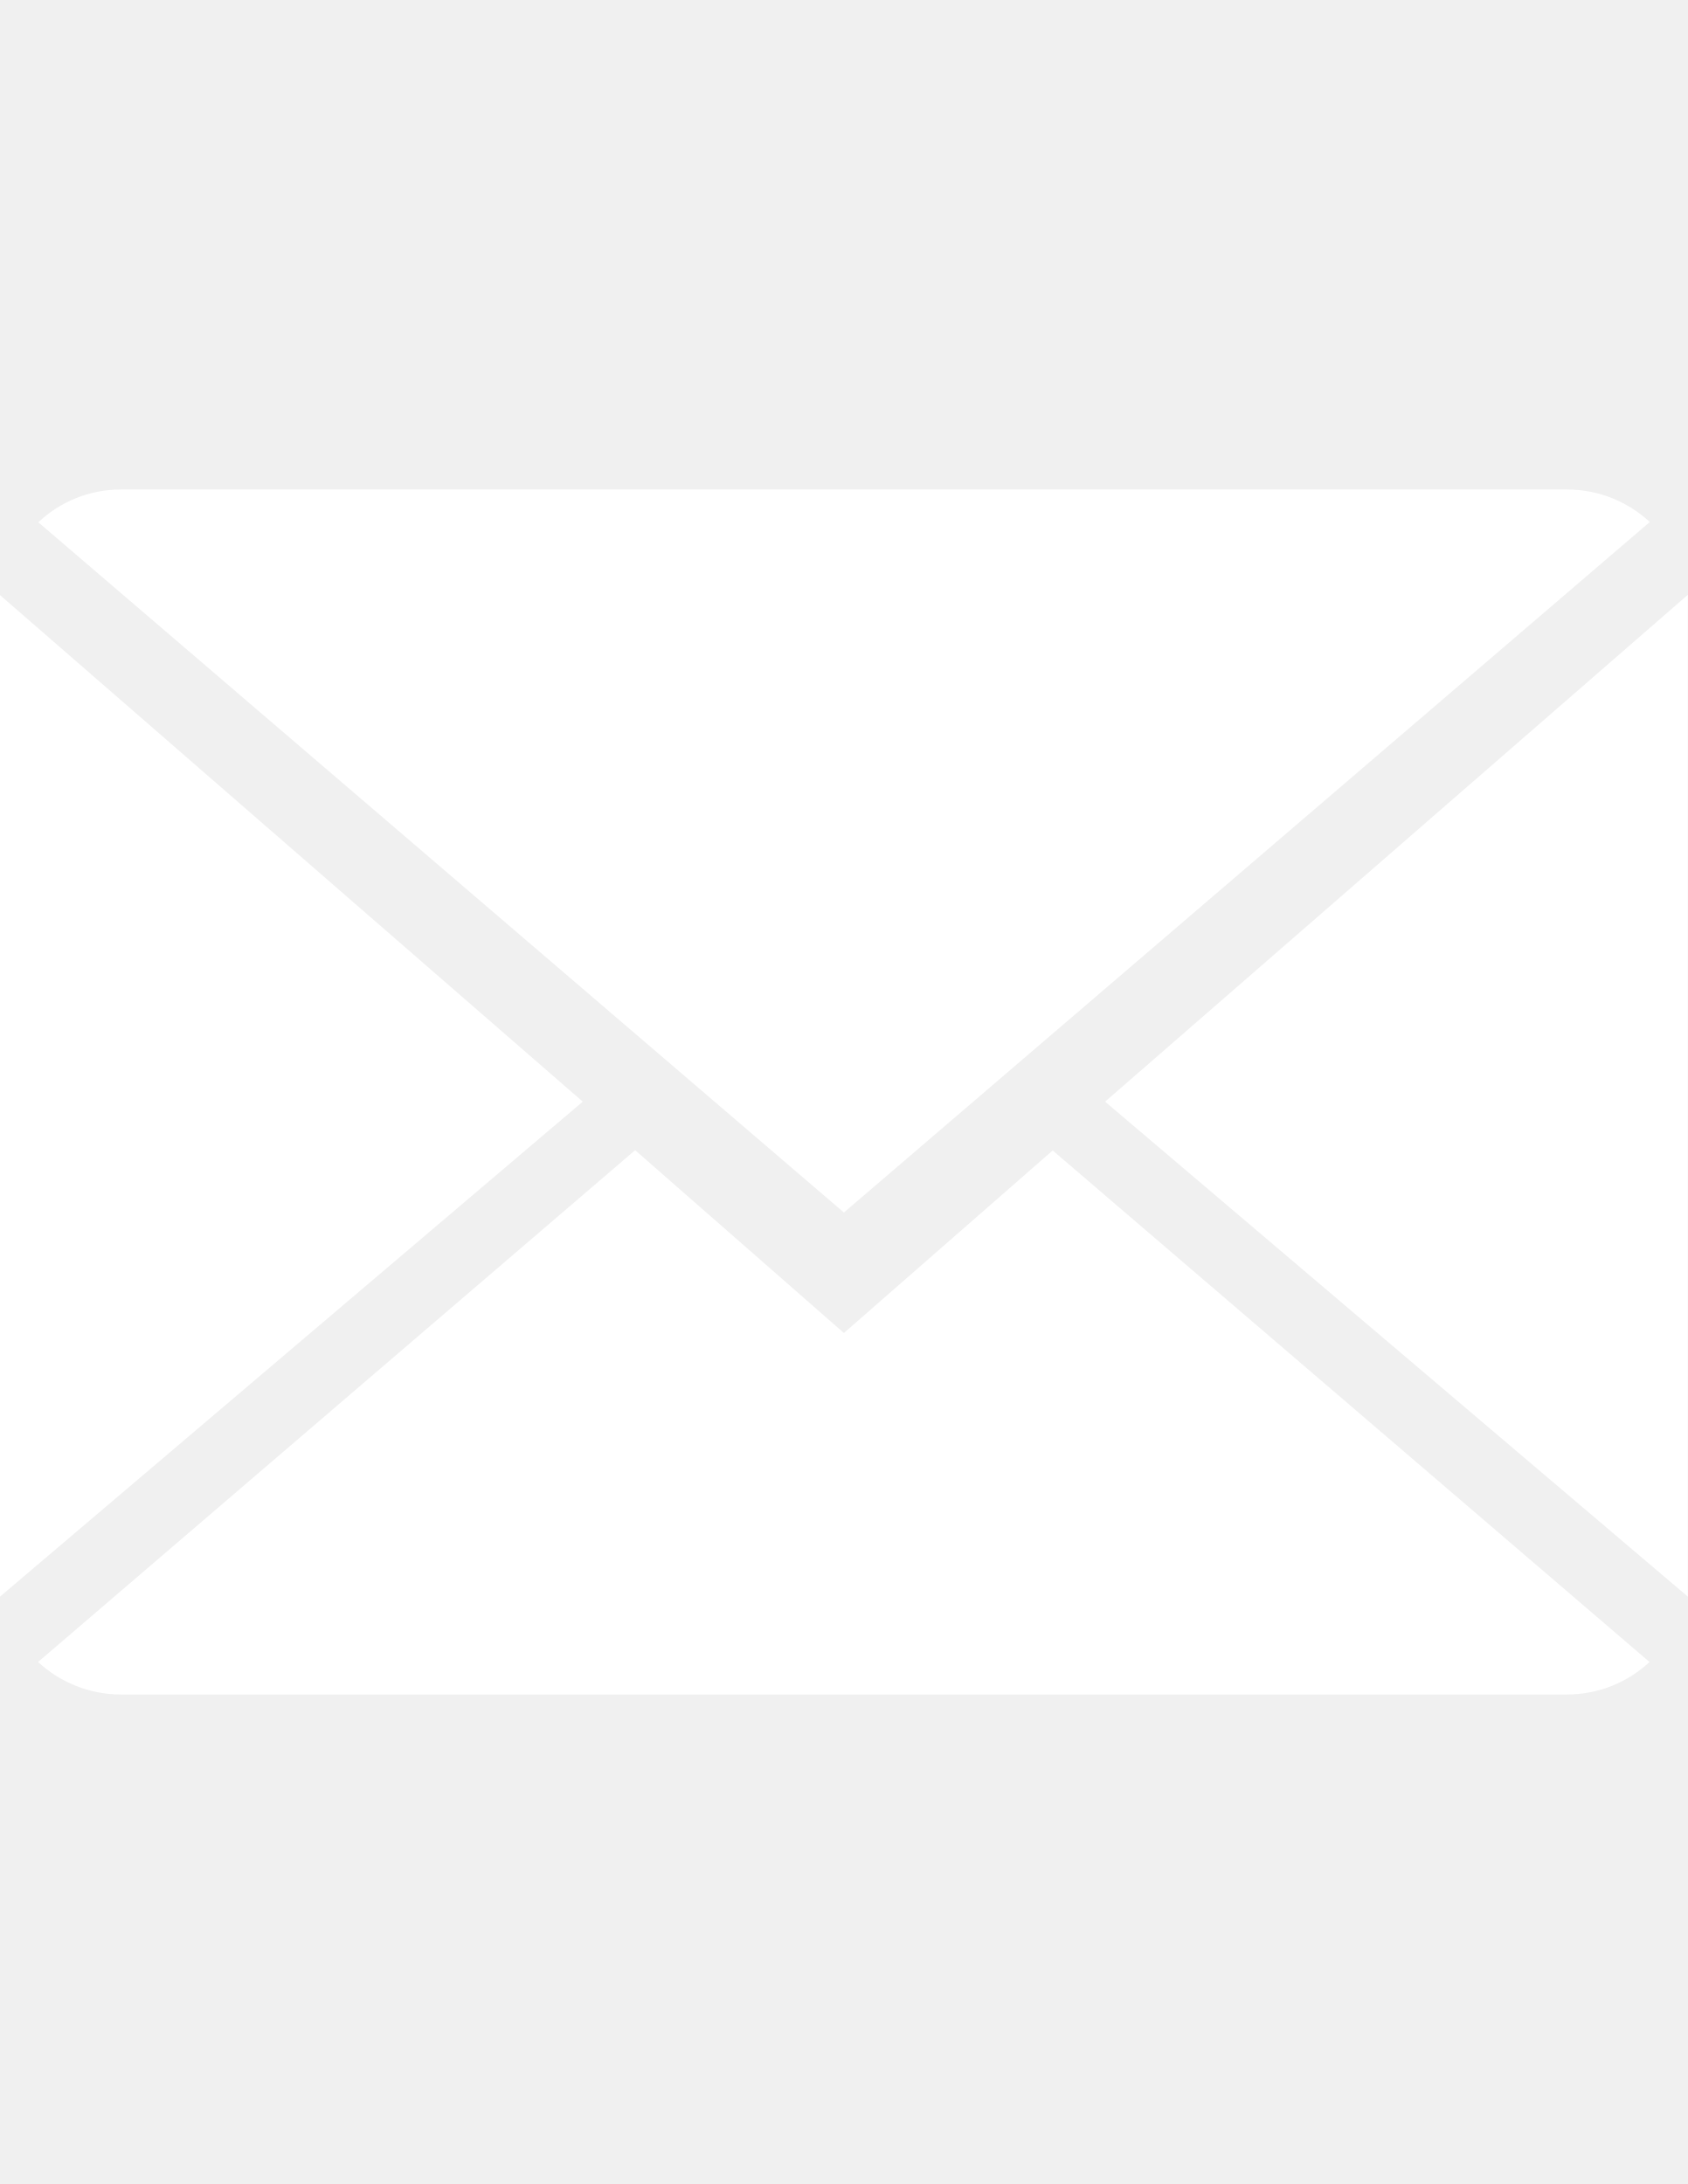
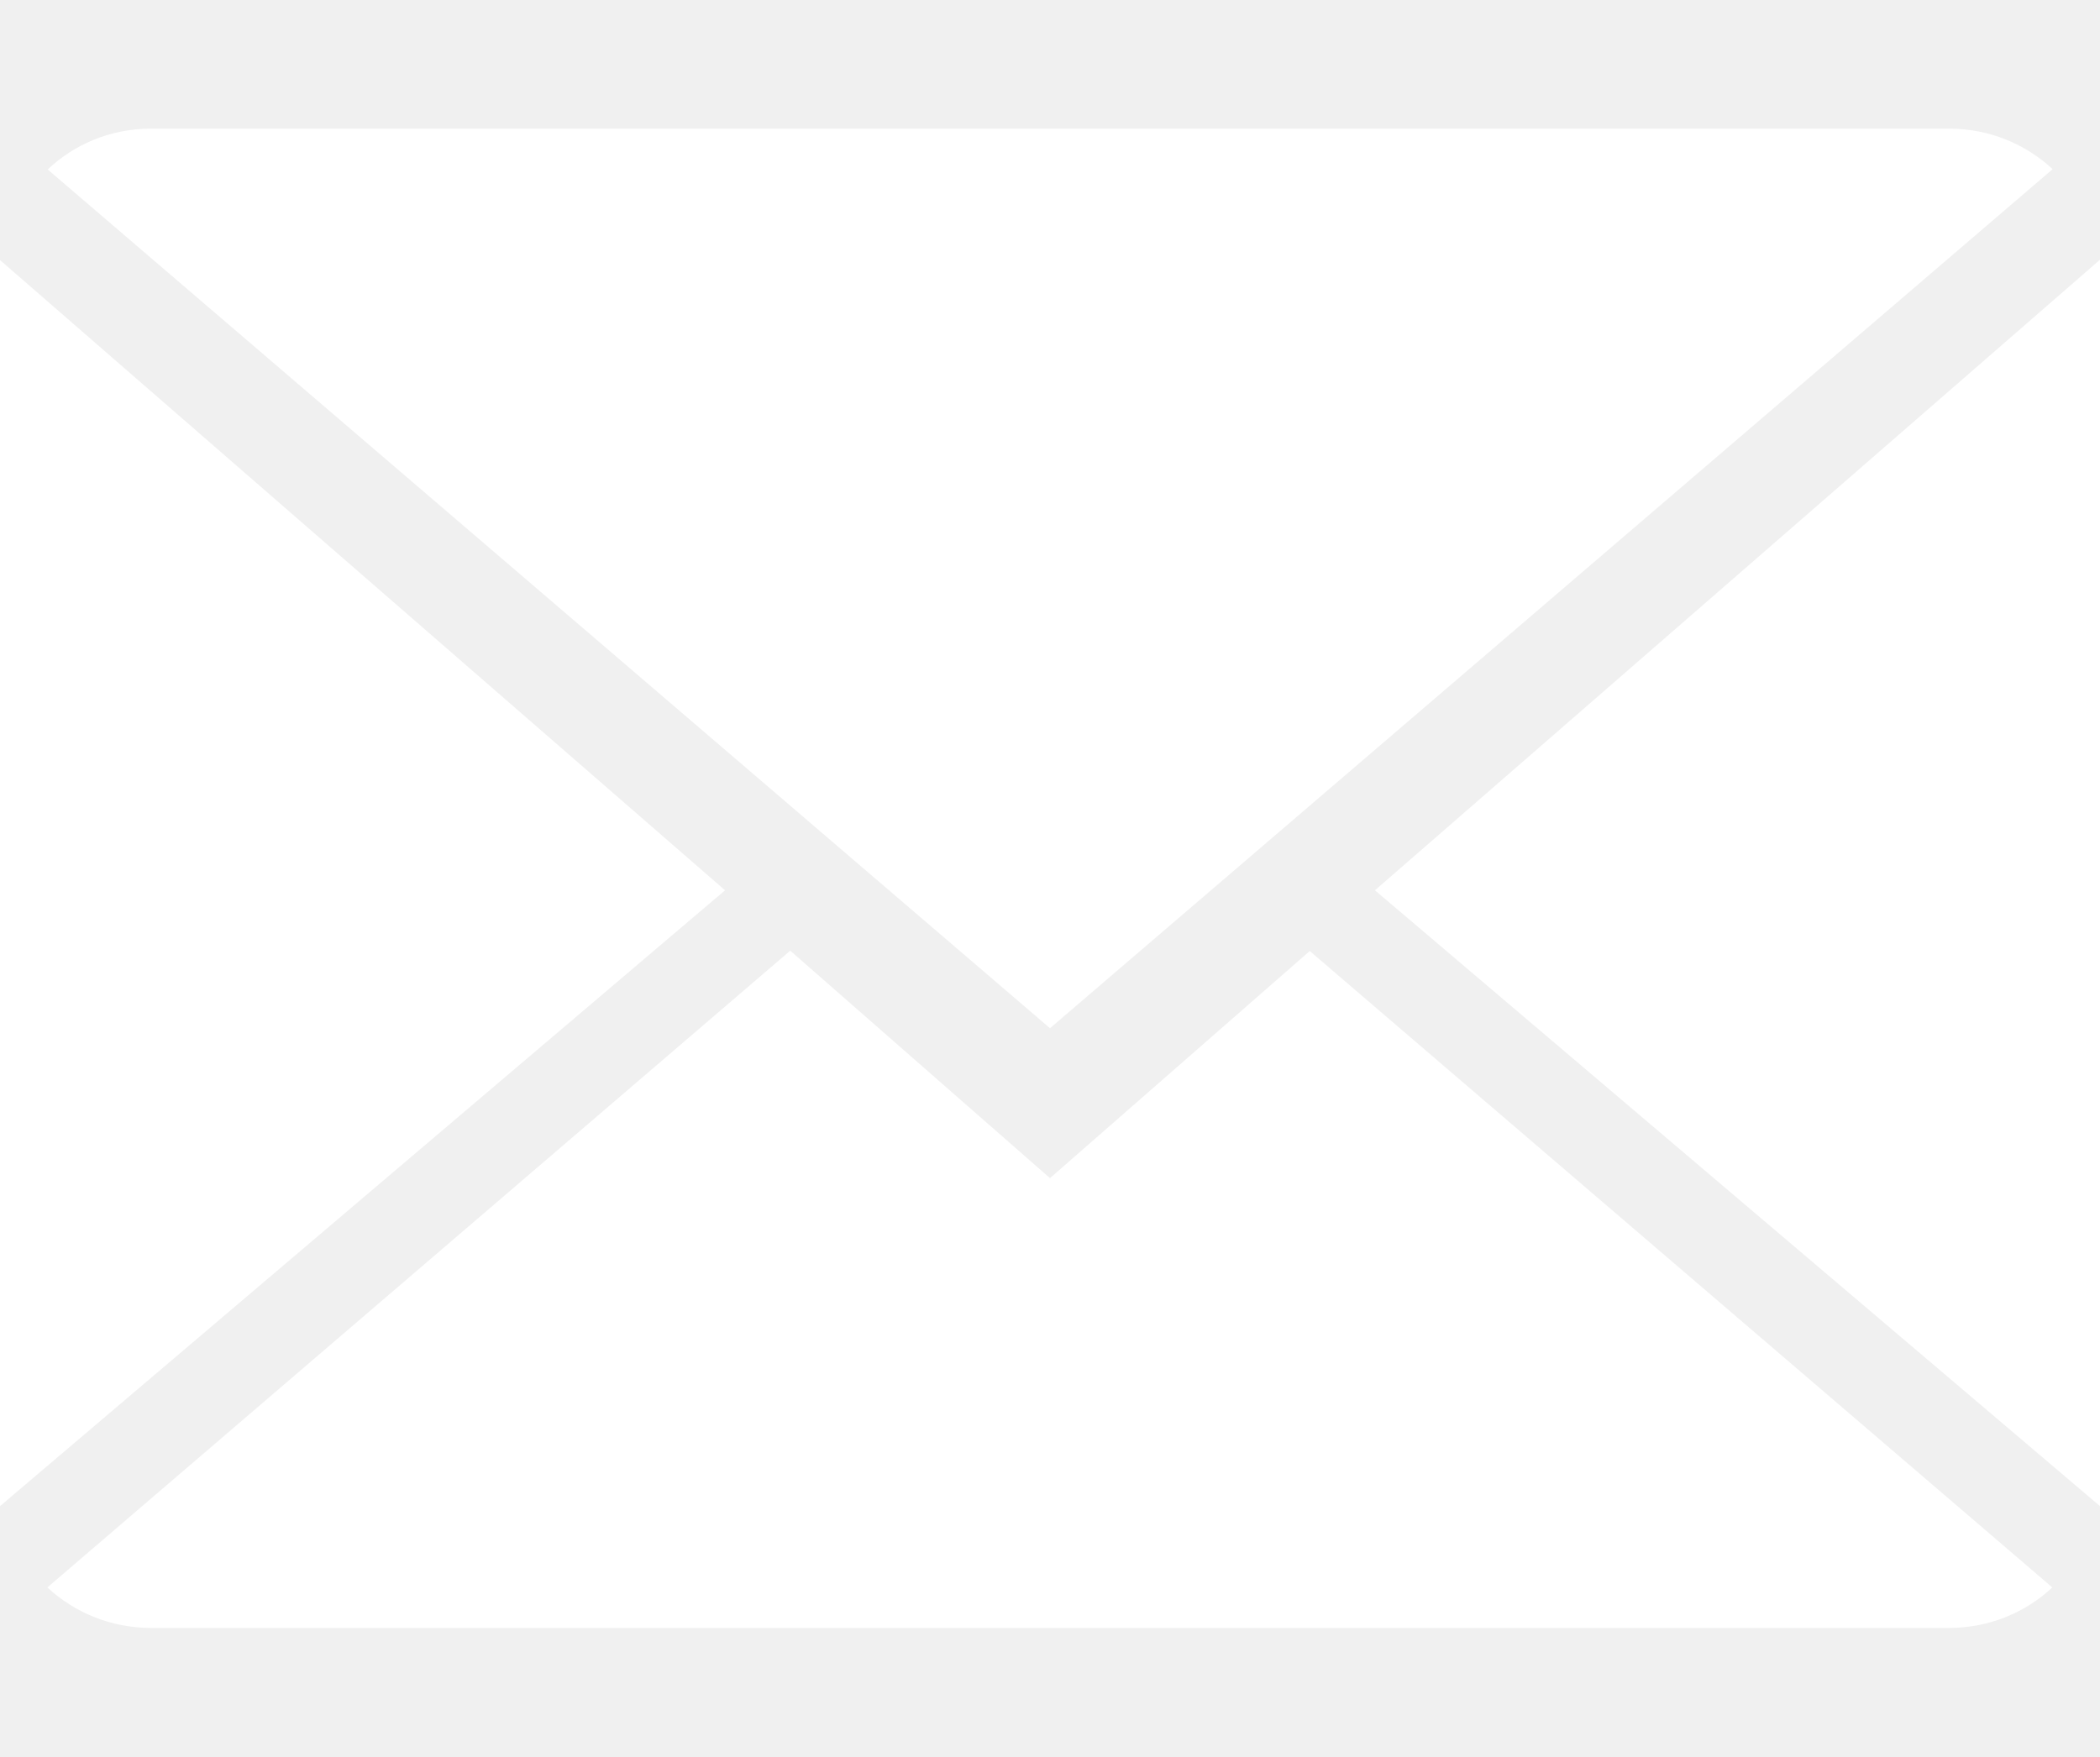
- <svg xmlns="http://www.w3.org/2000/svg" version="1.1" id="Capa_1" x="0px" y="0px" viewBox="50 -268 612 792" enable-background="new 50 -268 612 792" xml:space="preserve">
+ <svg xmlns="http://www.w3.org/2000/svg" version="1.1" id="Capa_1" x="0px" y="0px" viewBox="50 -128 612 512" enable-background="new 50 -128 612 512" xml:space="preserve">
  <rect x="50" y="-90.6" display="none" fill="#231F20" width="612" height="437.1" />
  <g>
    <g>
      <path fill="#FFFFFF" d="M356,215.4l-75.7-66.3L63.8,334.7c7.9,7.3,18.5,11.8,30.2,11.8h524c11.7,0,22.3-4.5,30.1-11.8L431.7,149.2    L356,215.4z" />
      <path fill="#FFFFFF" d="M648.2-78.7c-7.9-7.3-18.4-11.8-30.2-11.8H94c-11.7,0-22.3,4.5-30.1,11.9L356,171.7L648.2-78.7z" />
      <polygon fill="#FFFFFF" points="50,-52.2 50,311 261.3,131.5   " />
      <polygon fill="#FFFFFF" points="450.7,131.5 662,311 662,-52.3   " />
    </g>
  </g>
</svg>
